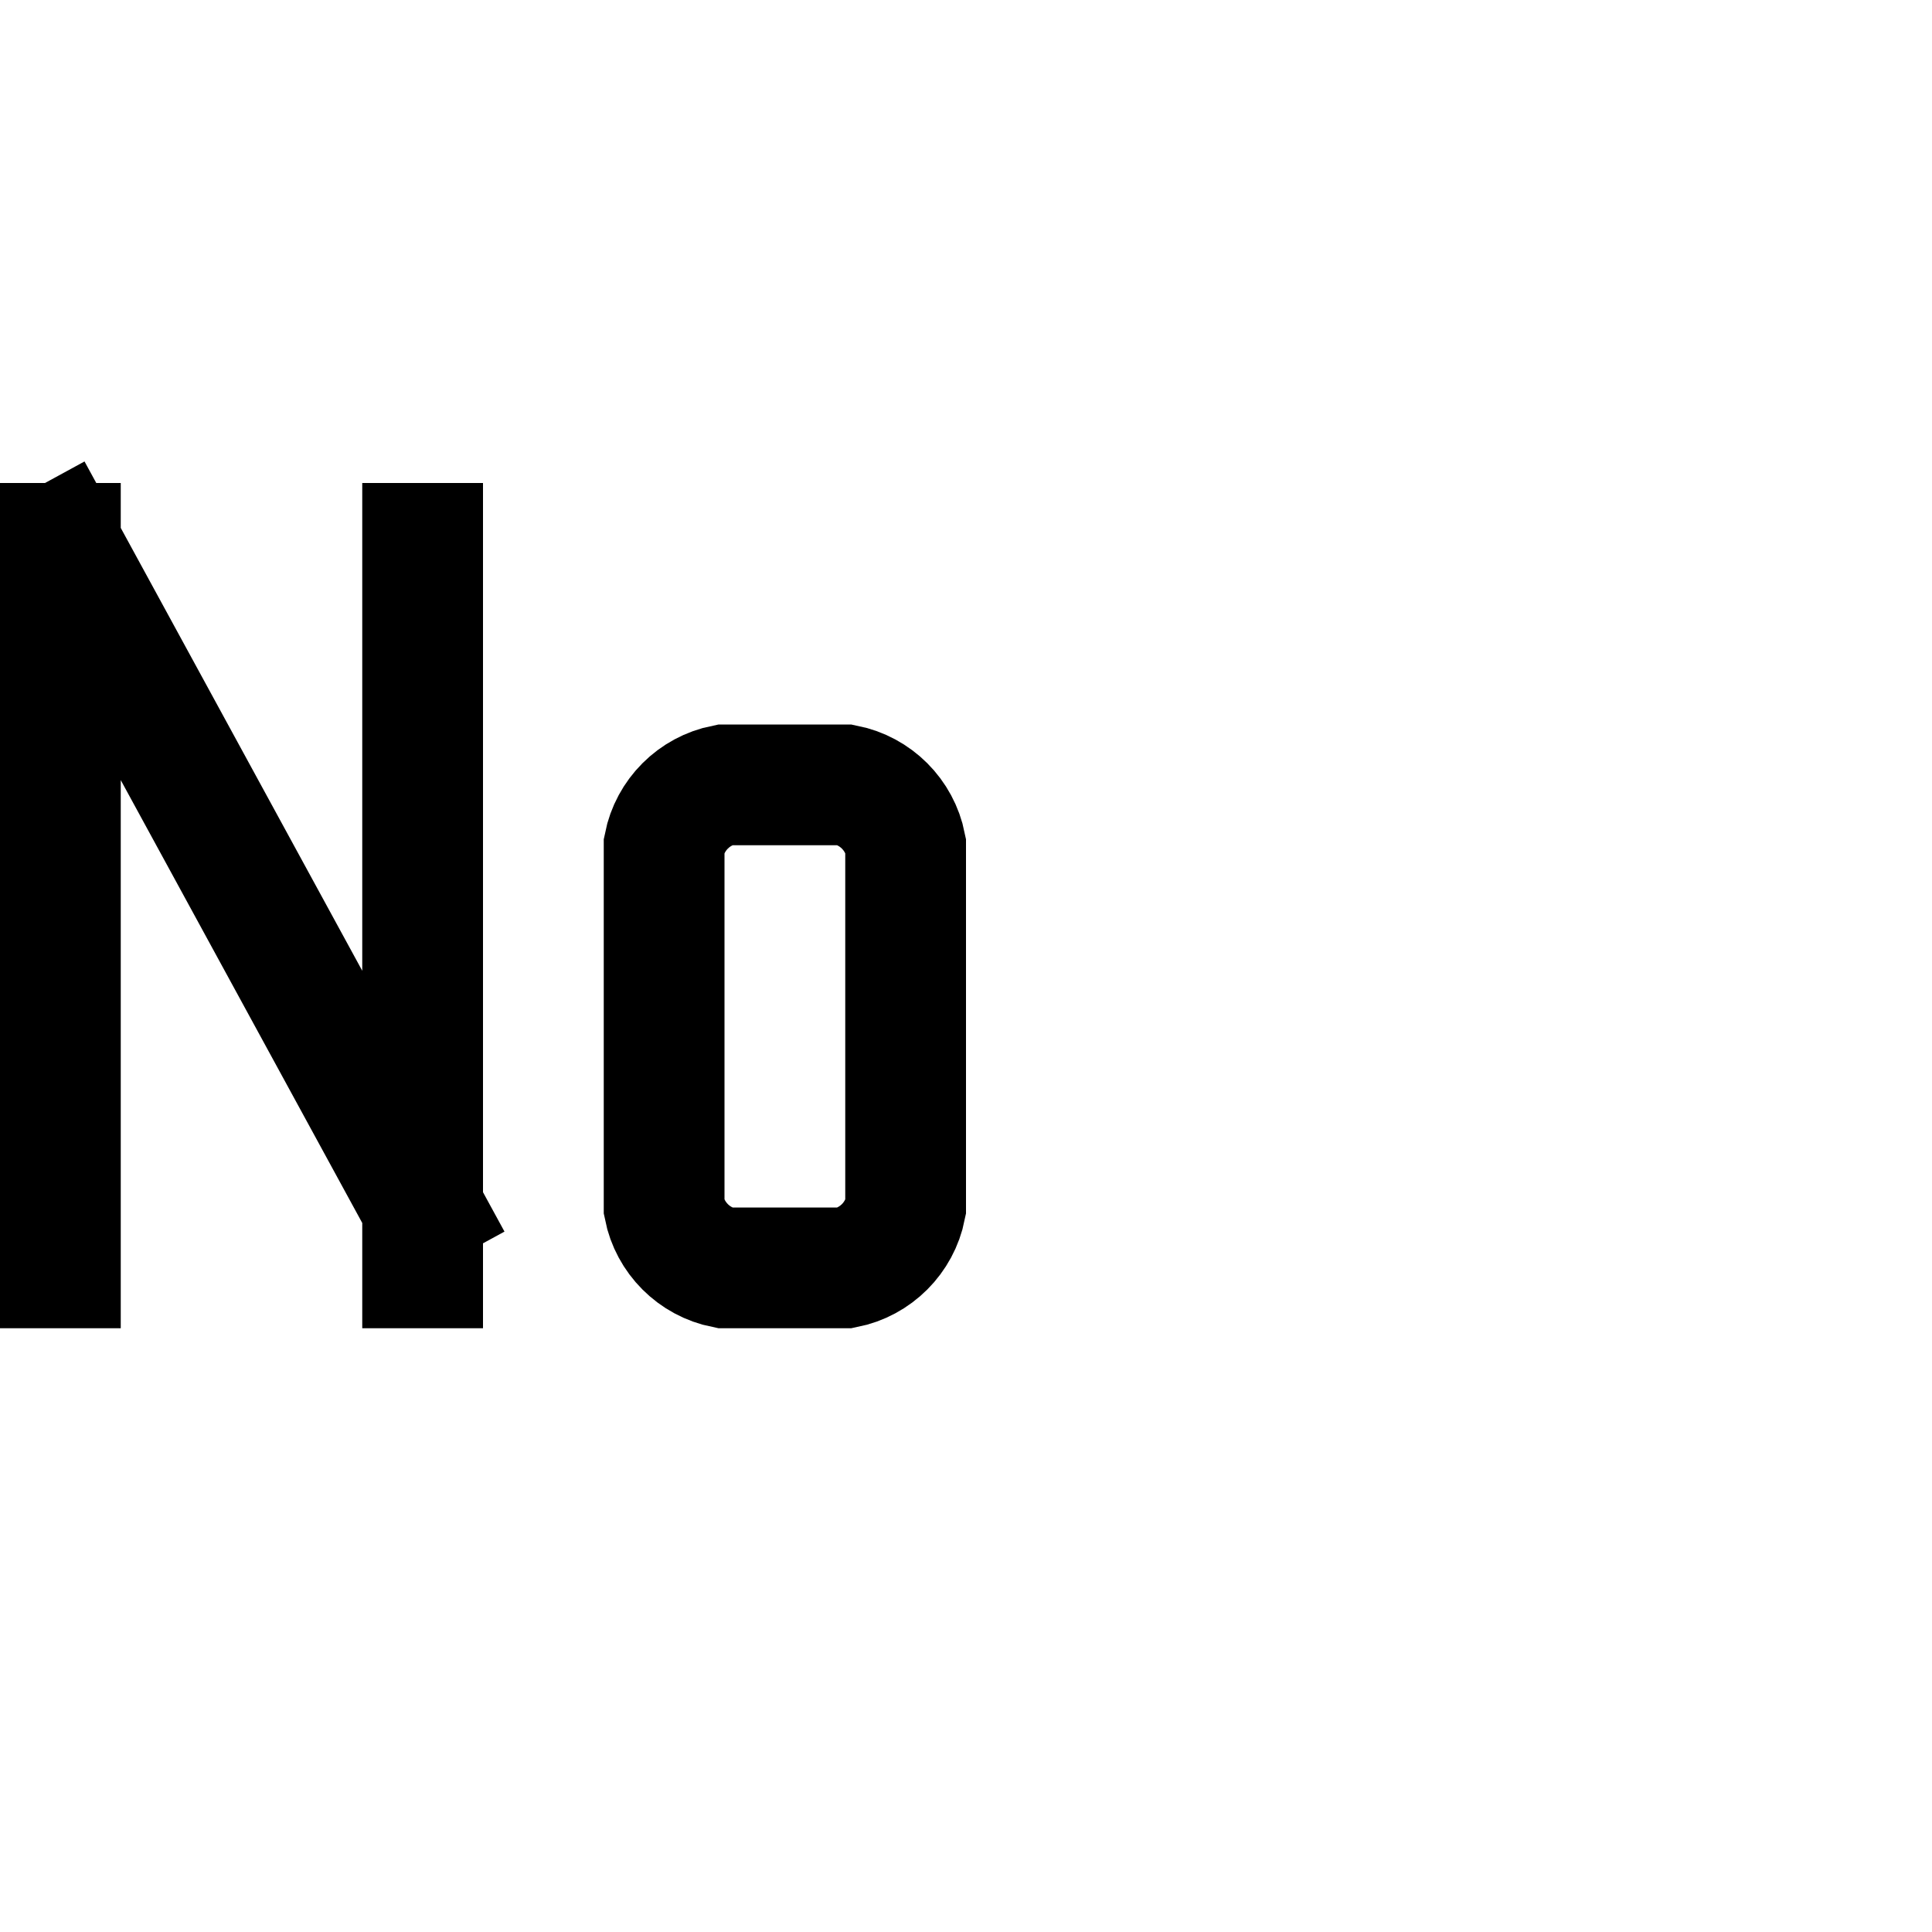
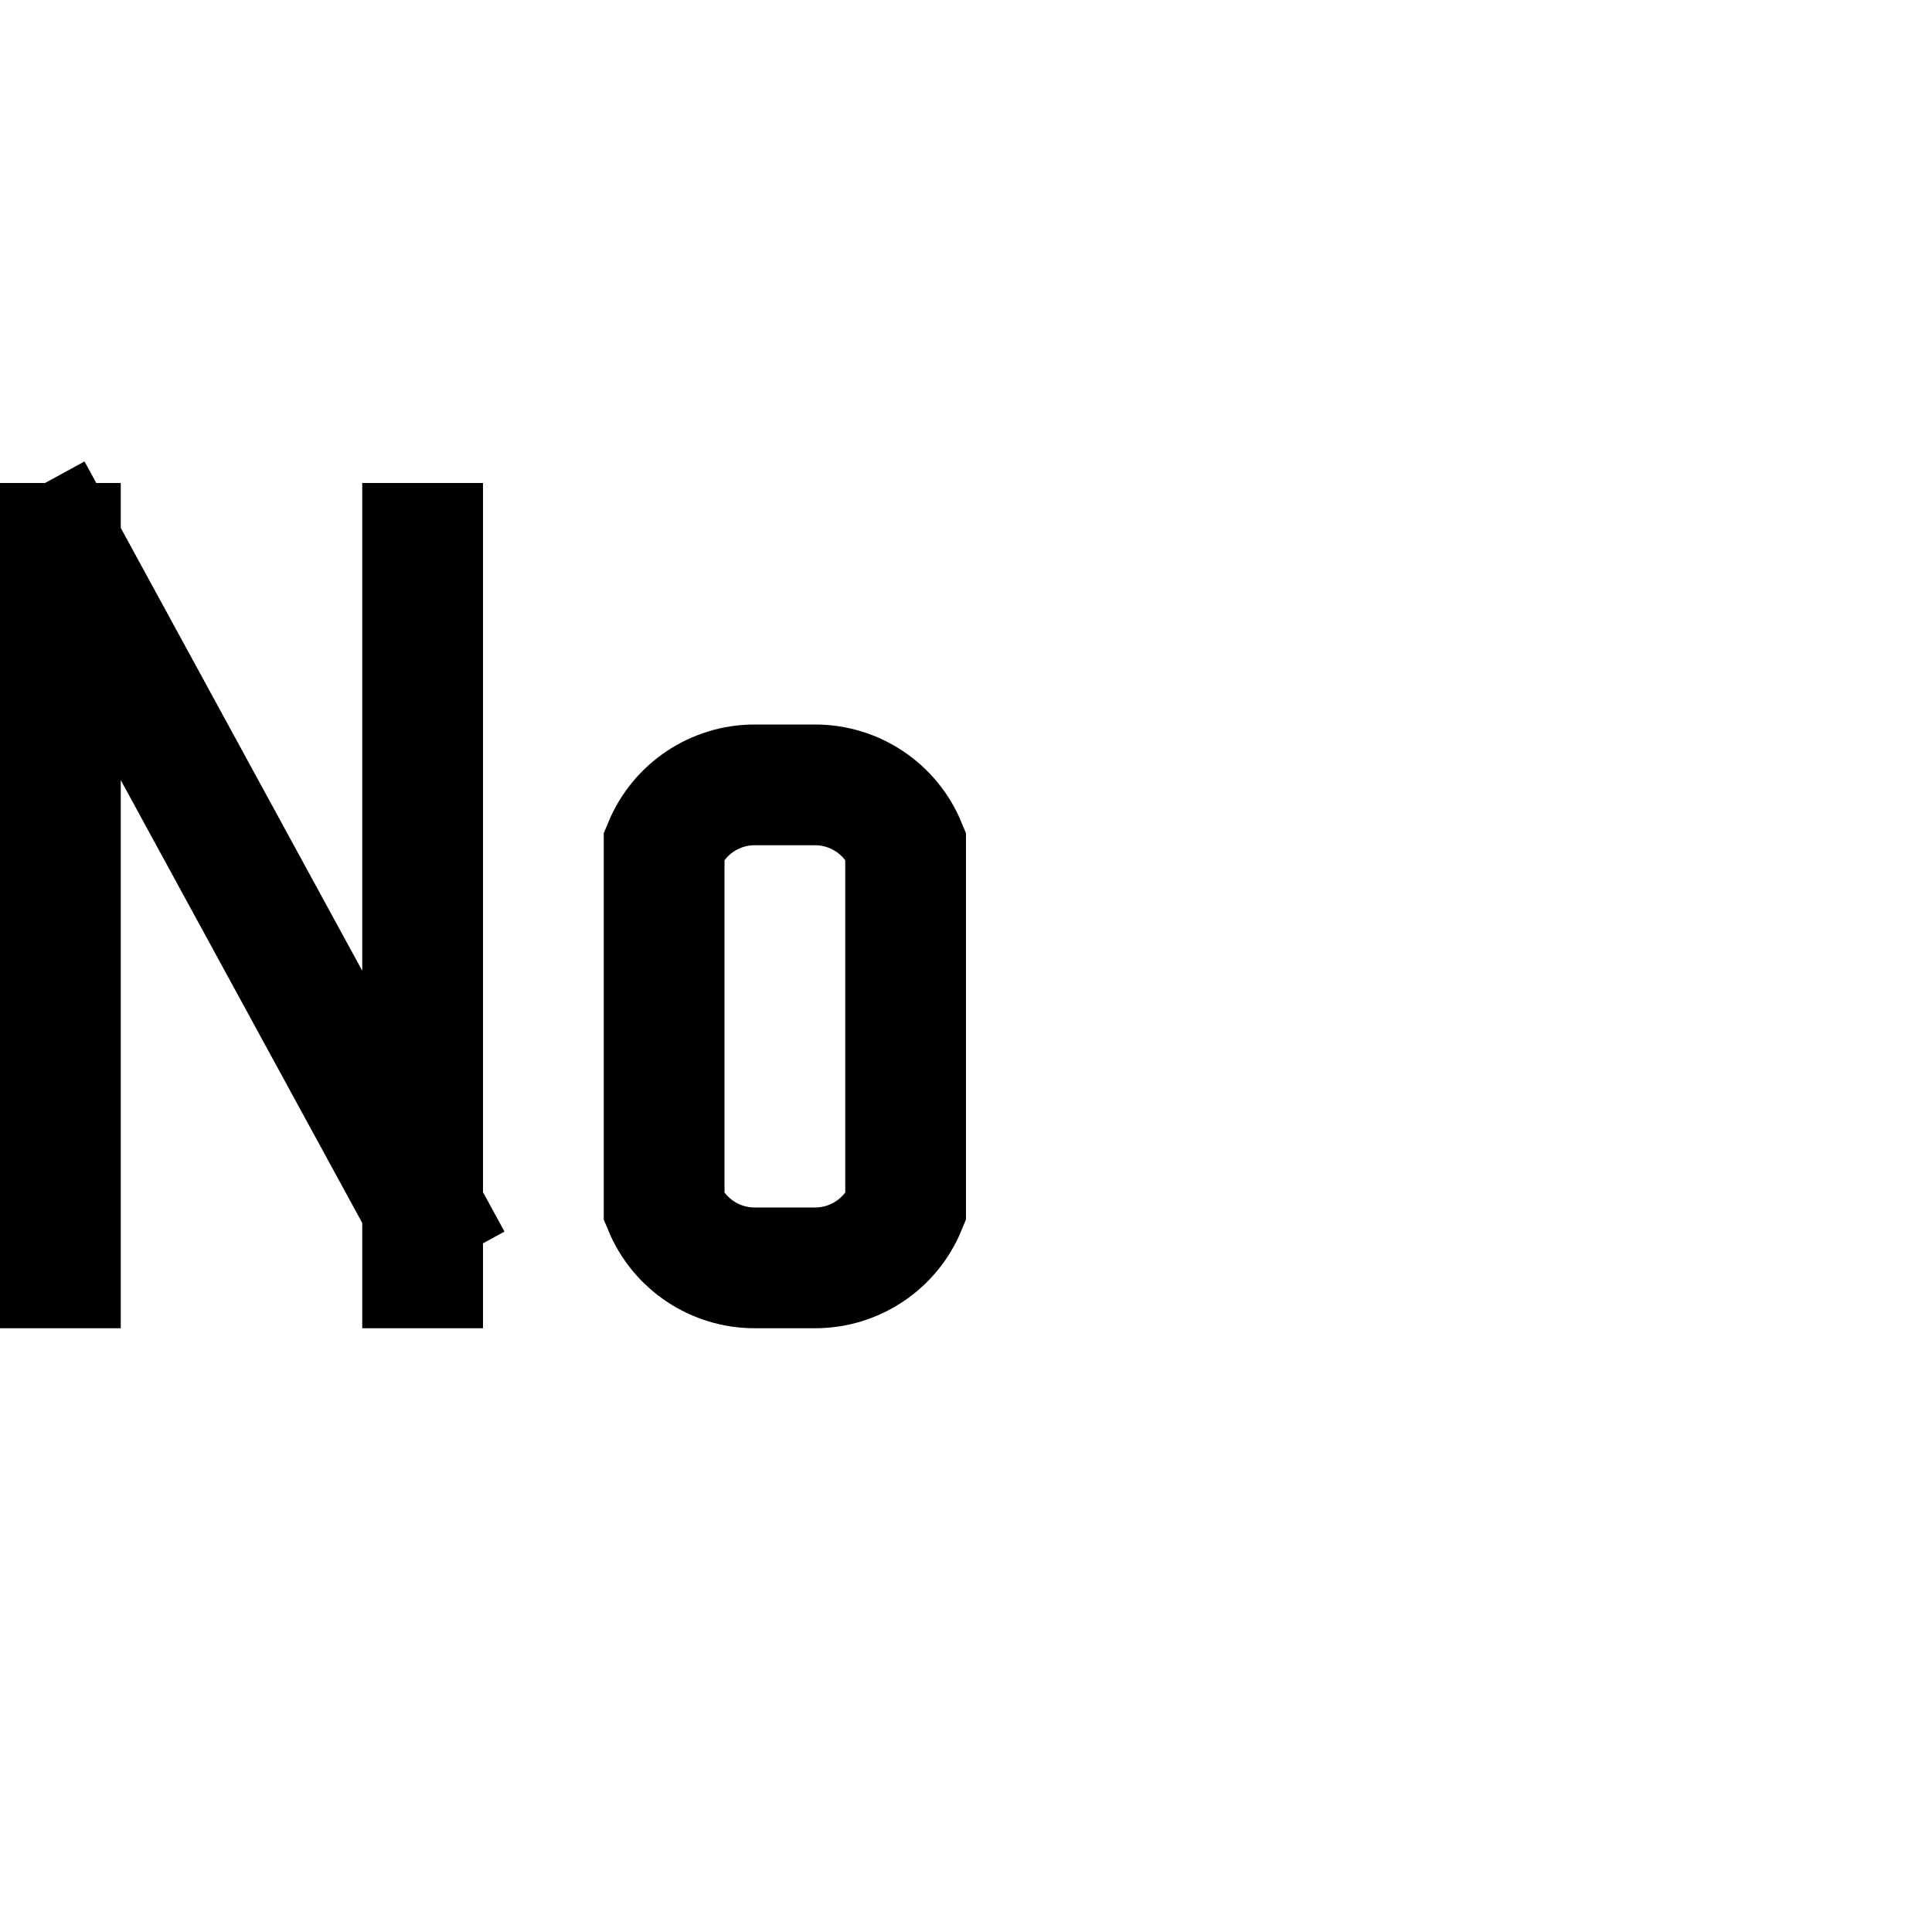
<svg xmlns="http://www.w3.org/2000/svg" viewBox="0 0 16 16" width="160" height="160">
-   <path d="M5.500 7.000 C5.500 8.000 5.500 9.000 5.500 10.000 C5.550 10.252 5.748 10.450 6.000 10.500 C6.333 10.500 6.667 10.500 7.000 10.500 C7.252 10.450 7.450 10.252 7.500 10.000 C7.500 9.000 7.500 8.000 7.500 7.000 C7.450 6.748 7.252 6.550 7.000 6.500 C6.667 6.500 6.333 6.500 6.000 6.500 C5.748 6.550 5.550 6.748 5.500 7.000 Z M0.500 4.000 C0.500 6.000 0.500 9.000 0.500 11.000  M3.500 4.000 C3.500 6.000 3.500 9.000 3.500 11.000  M0.261 4.061 C1.261 5.894 2.739 8.606 3.739 10.439 " fill="none" stroke="#000" stroke-width="1.0" stroke-linecap="butt" stroke-linejoin="miter" stroke-miterlimit="4" />
+   <path d="M5.500 8.500 C5.500 9.000 5.500 9.500 5.500 10.000 C5.626 10.303 5.922 10.500 6.250 10.500 C6.417 10.500 6.583 10.500 6.750 10.500 C7.078 10.500 7.374 10.303 7.500 10.000 C7.500 9.000 7.500 8.000 7.500 7.000 C7.374 6.697 7.078 6.500 6.750 6.500 C6.583 6.500 6.417 6.500 6.250 6.500 C5.922 6.500 5.626 6.697 5.500 7.000 C5.500 7.500 5.500 8.000 5.500 8.500 Z M0.500 4.000 C0.500 6.000 0.500 9.000 0.500 11.000  M3.500 4.000 C3.500 6.000 3.500 9.000 3.500 11.000  M0.261 4.061 C1.261 5.894 2.739 8.606 3.739 10.439 " fill="none" stroke="#000" stroke-width="1.0" stroke-linecap="butt" stroke-linejoin="miter" stroke-miterlimit="4" />
</svg>
